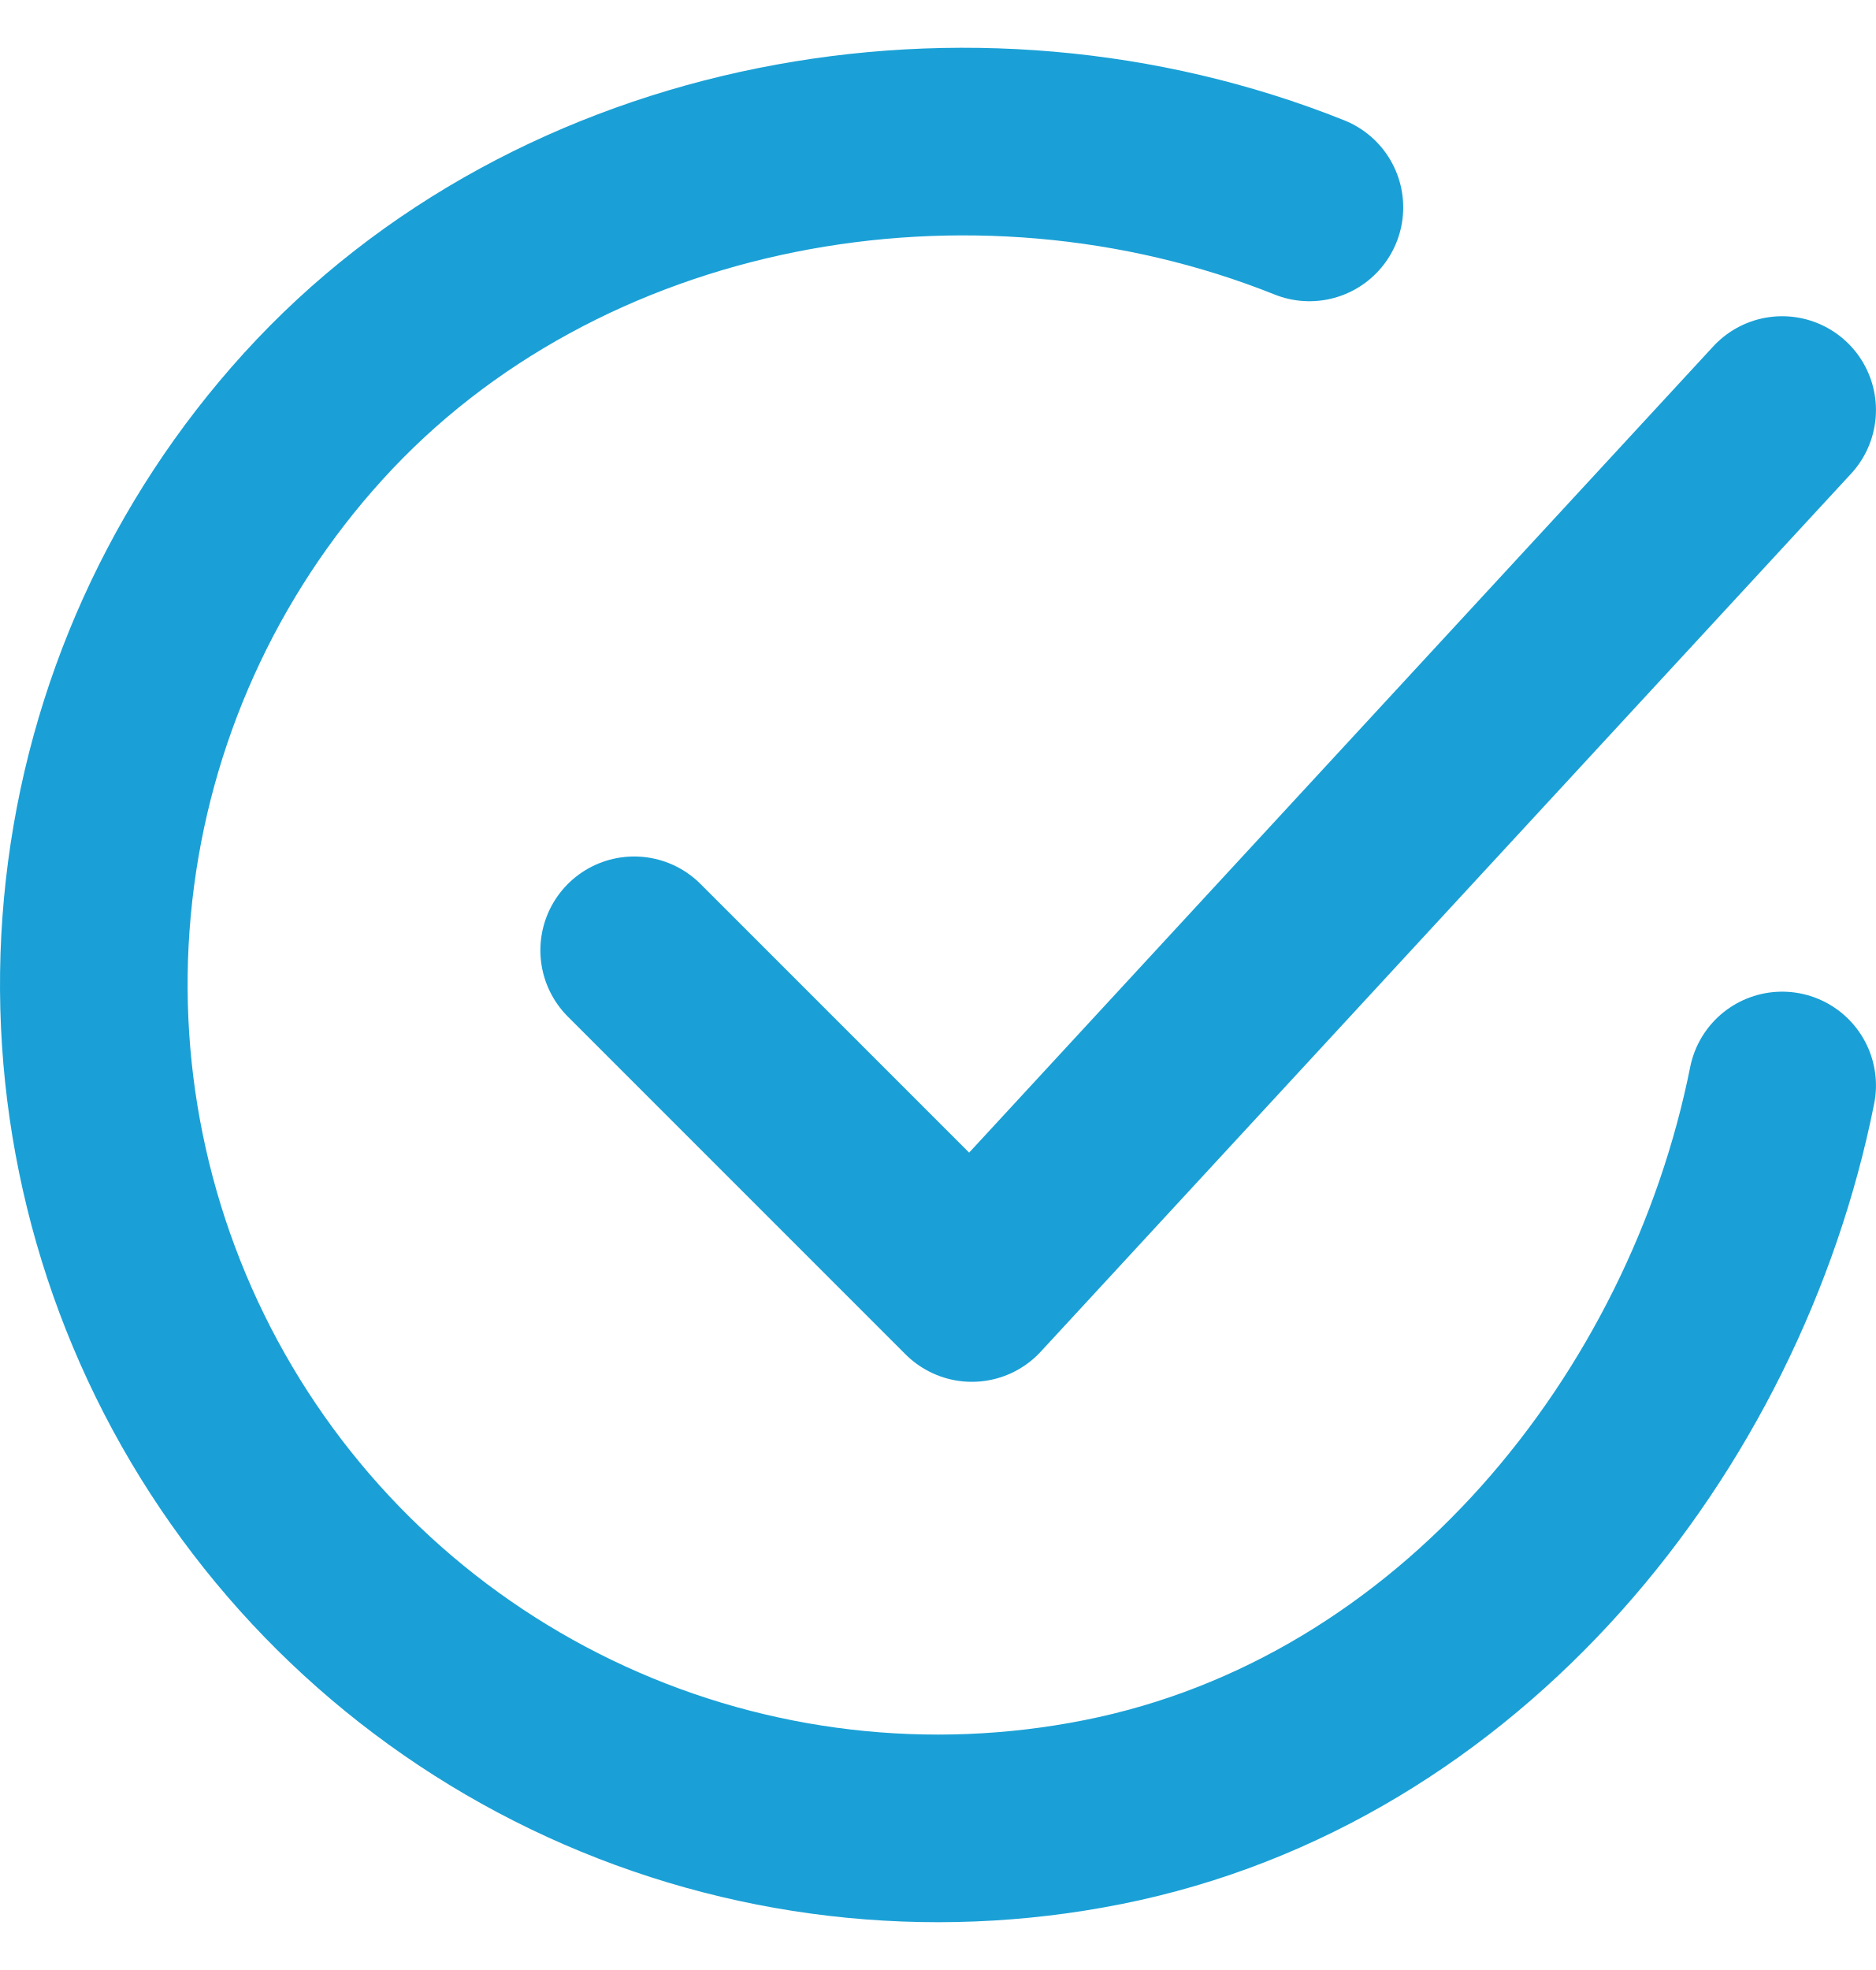
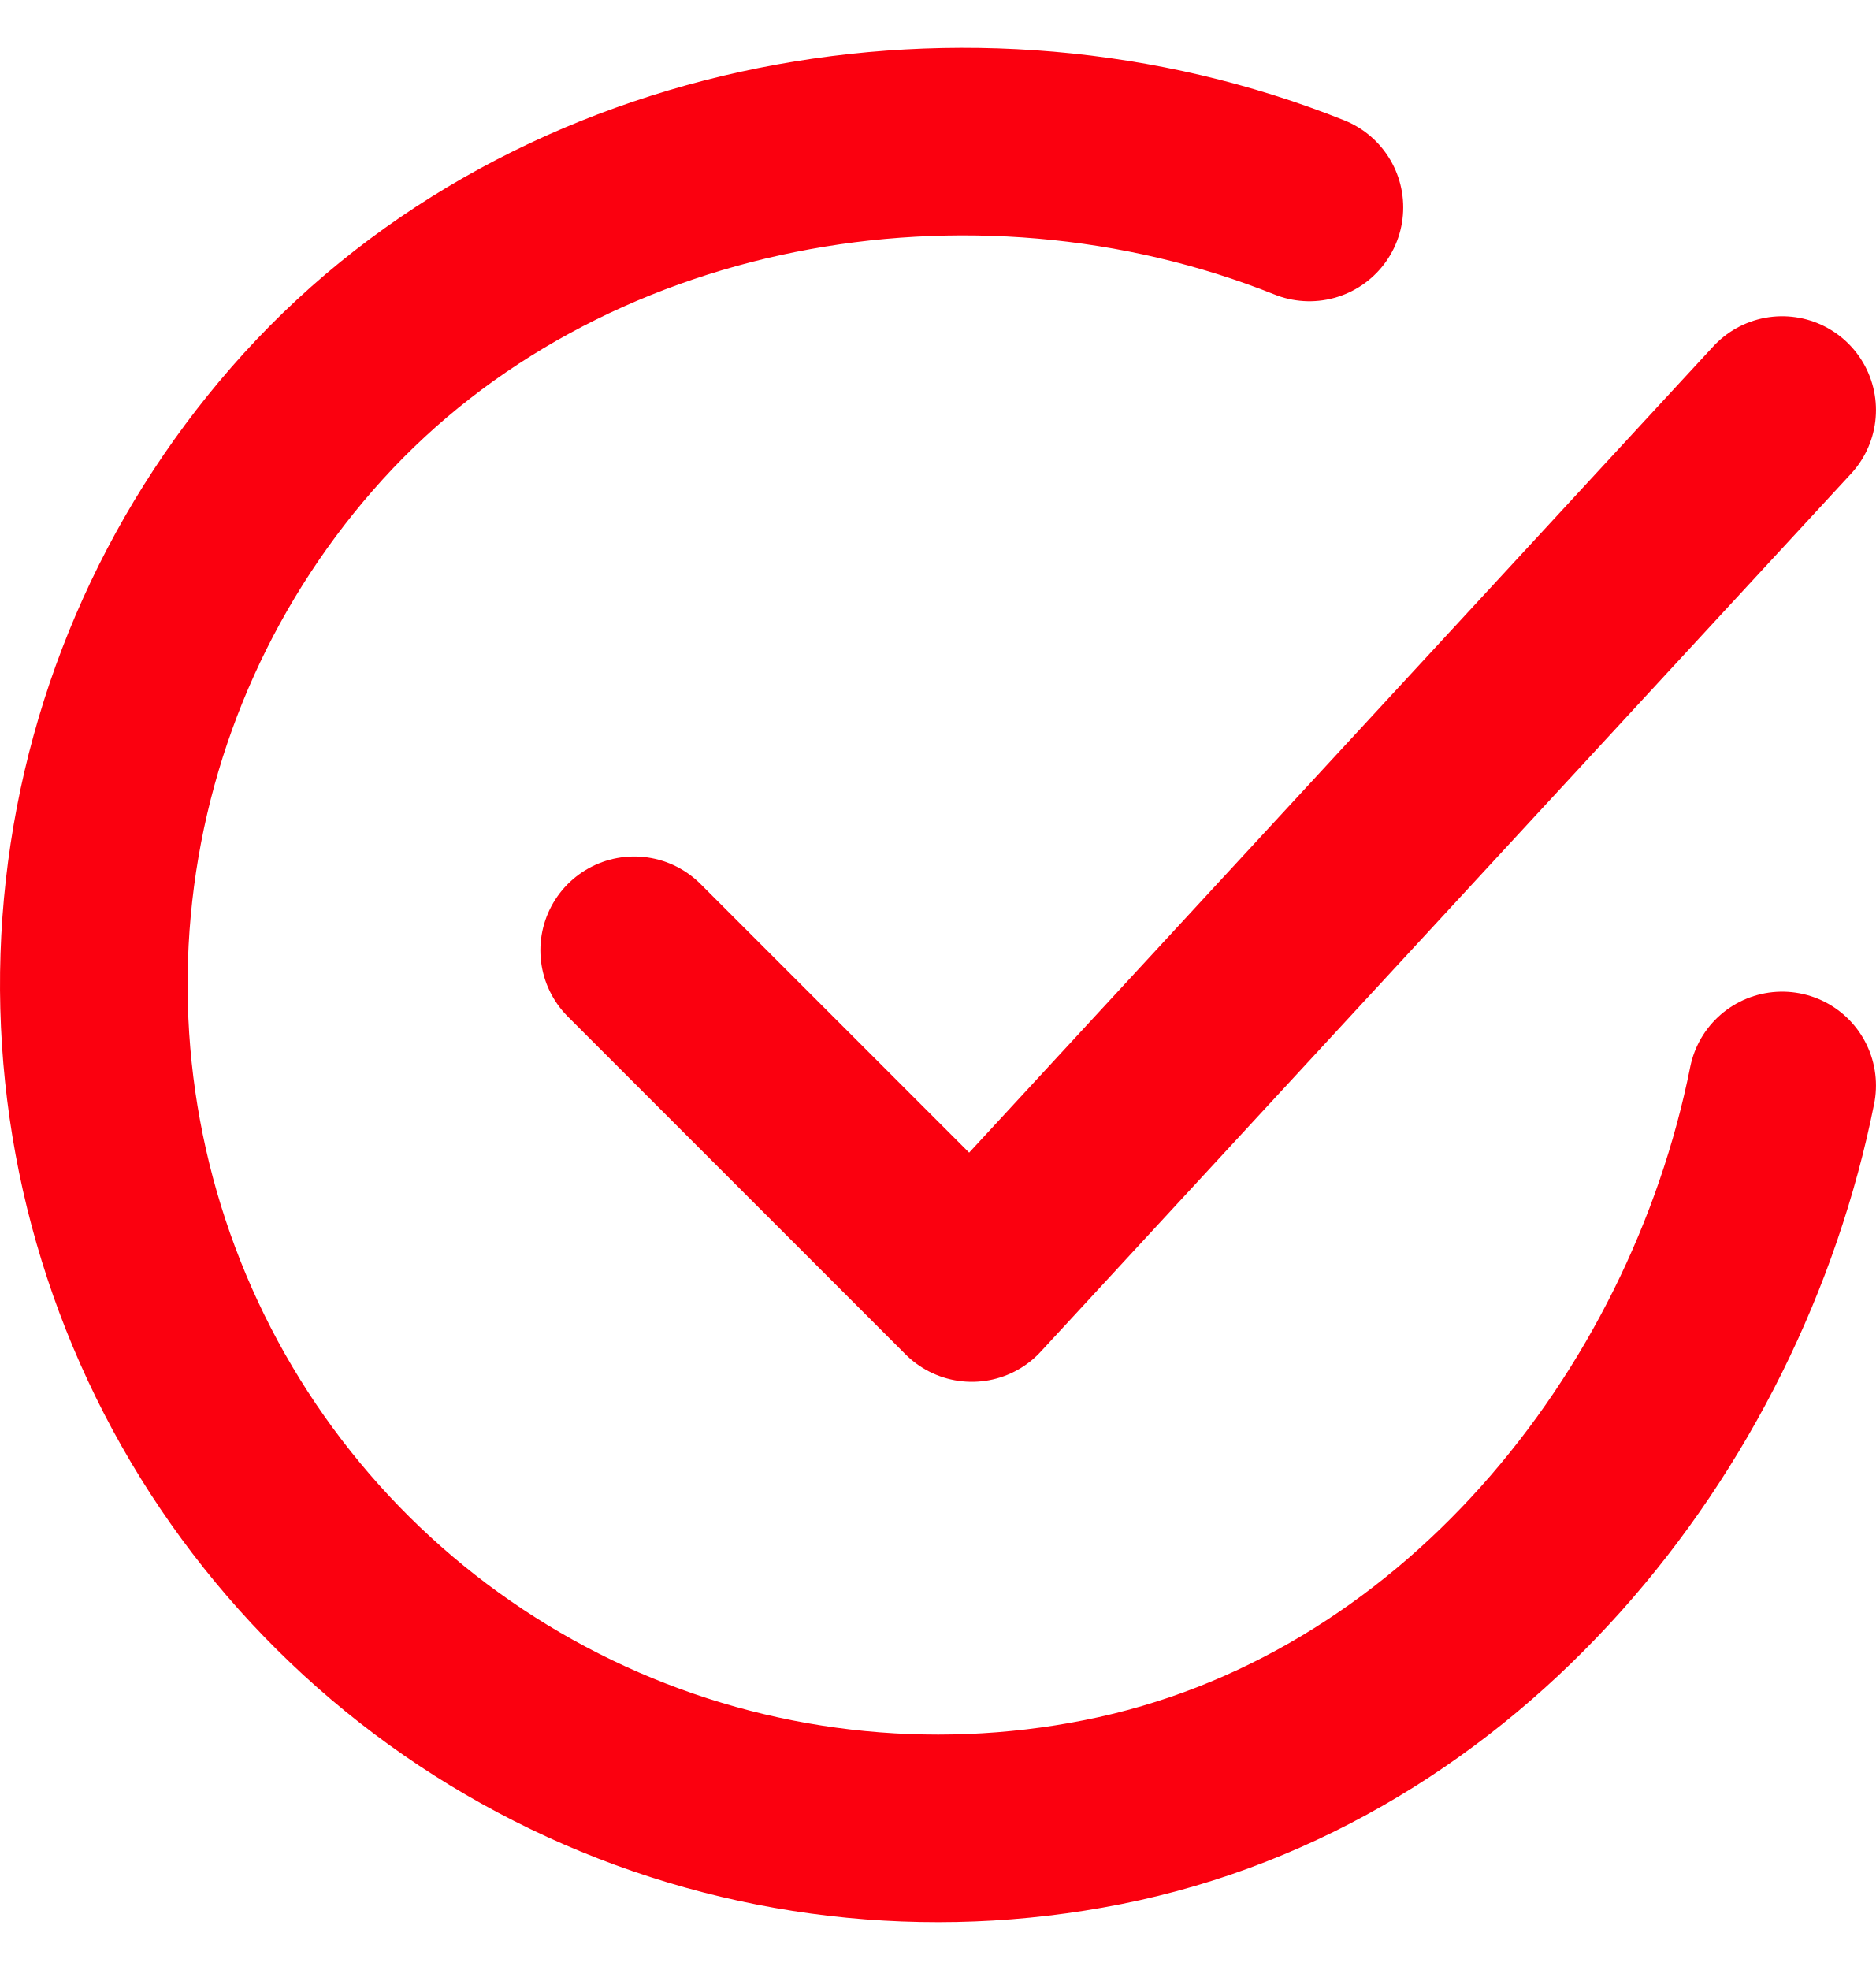
<svg xmlns="http://www.w3.org/2000/svg" width="20" height="21" viewBox="0 0 20 21" fill="none">
-   <path d="M19 11.571C18.28 15.17 15.566 18.56 11.757 19.317C9.9 19.687 7.973 19.462 6.251 18.673C4.529 17.884 3.1 16.572 2.167 14.924C1.234 13.275 0.845 11.375 1.056 9.492C1.266 7.61 2.065 5.842 3.338 4.44C5.95 1.563 10.36 0.771 13.96 2.211" stroke="#1AA0D6" stroke-width="2" stroke-linecap="round" stroke-linejoin="round" />
-   <path d="M6.761 10.13L10.361 13.73L19 4.371" stroke="#1AA0D6" stroke-width="2" stroke-linecap="round" stroke-linejoin="round" />
+   <path d="M19 11.571C18.28 15.17 15.566 18.56 11.757 19.317C9.9 19.687 7.973 19.462 6.251 18.673C4.529 17.884 3.1 16.572 2.167 14.924C1.234 13.275 0.845 11.375 1.056 9.492C1.266 7.61 2.065 5.842 3.338 4.44C5.95 1.563 10.36 0.771 13.96 2.211" stroke="#fb000f" stroke-width="2" stroke-linecap="round" stroke-linejoin="round" />
+   <path d="M6.761 10.13L10.361 13.73L19 4.371" stroke="#fb000f" stroke-width="2" stroke-linecap="round" stroke-linejoin="round" />
</svg>
